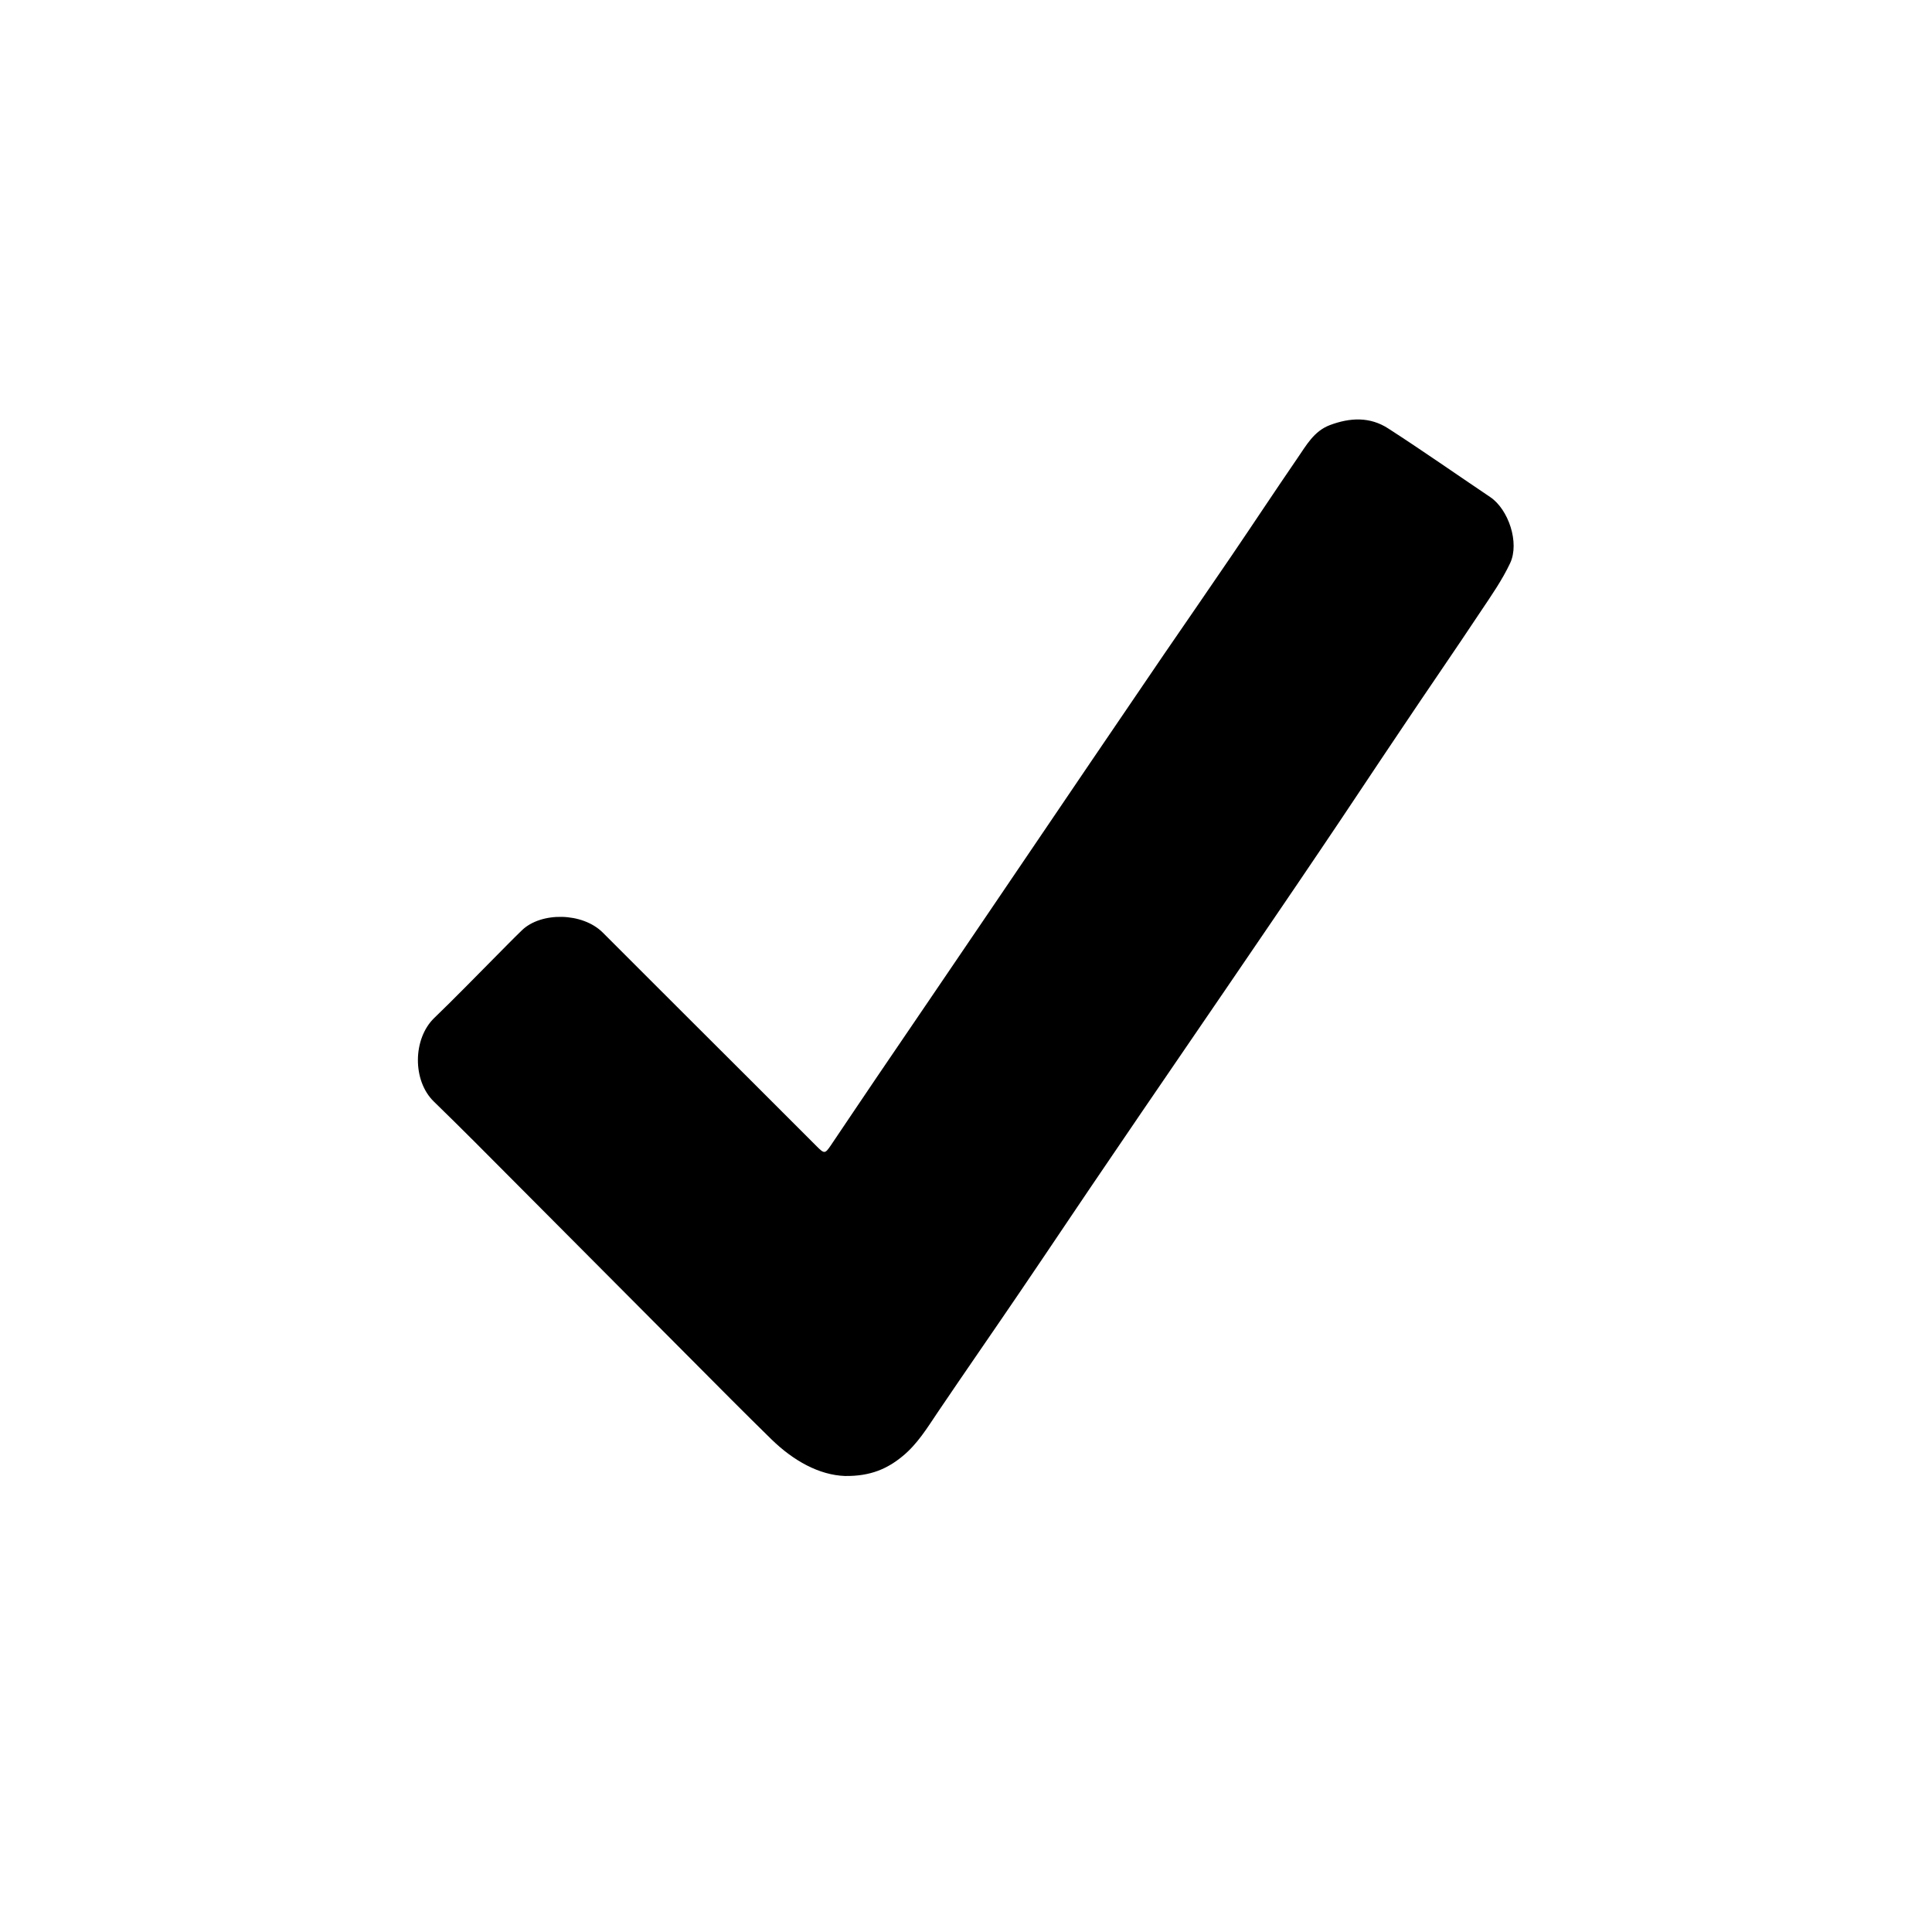
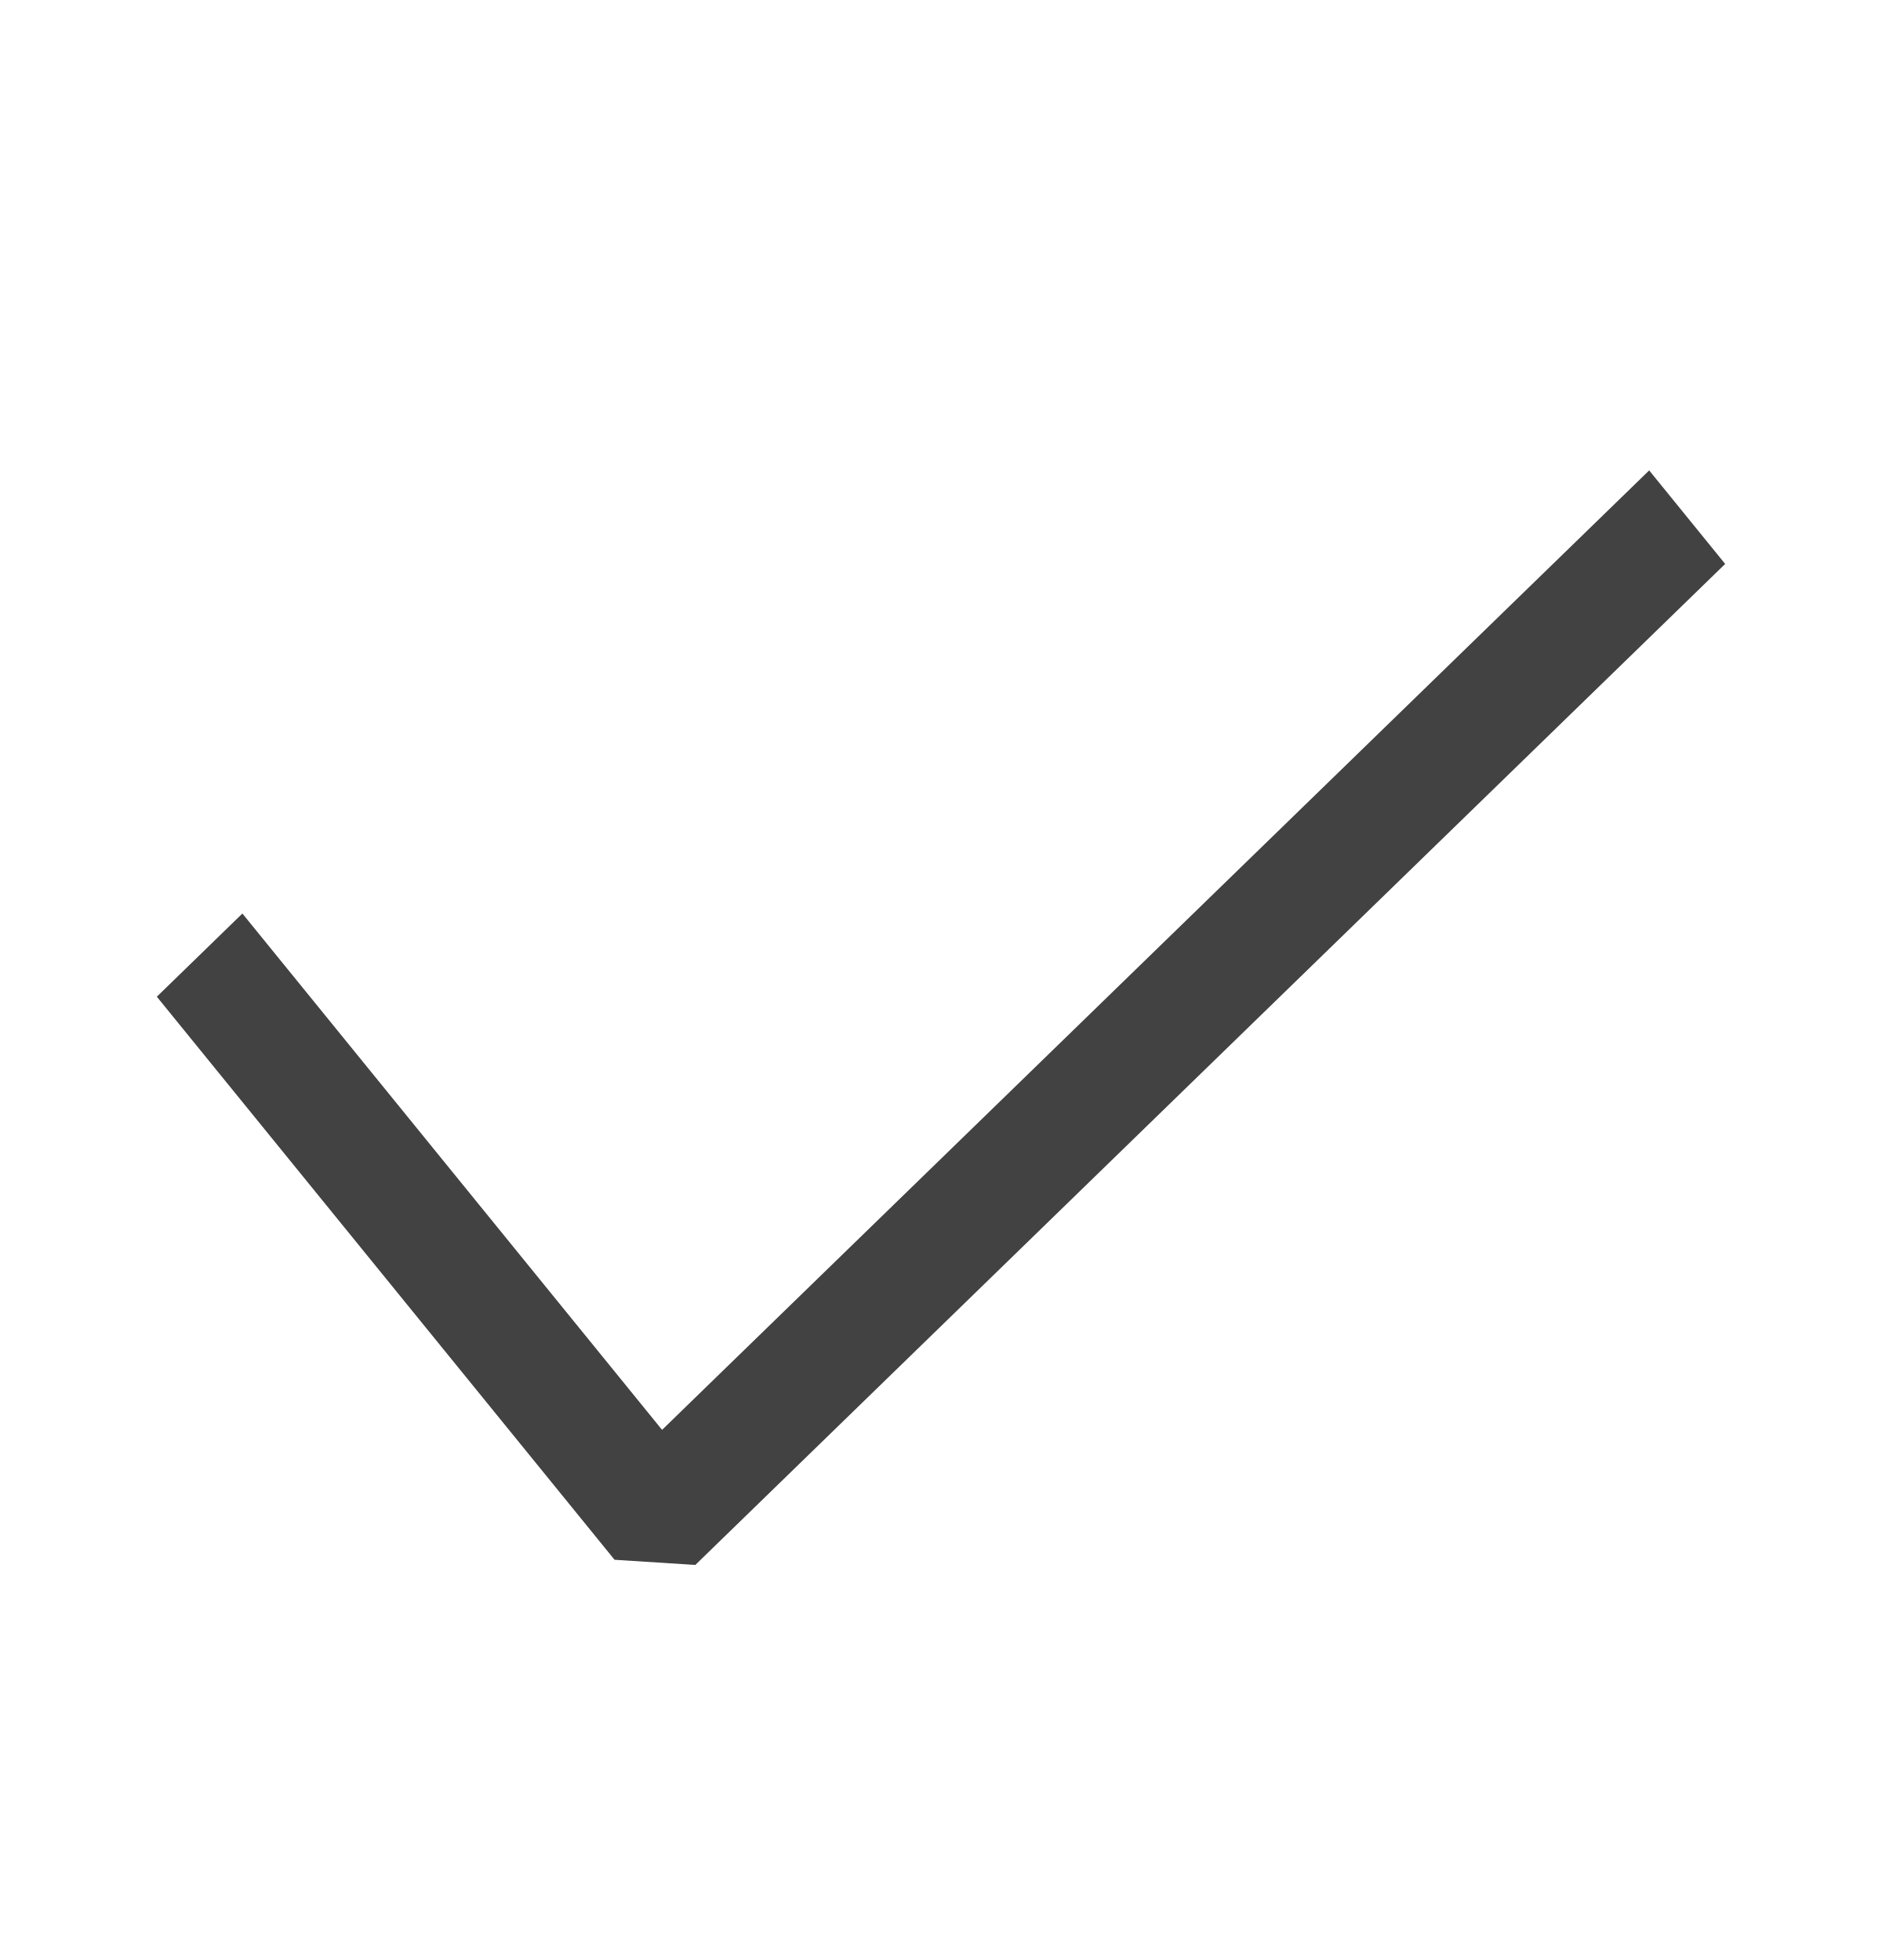
- <svg xmlns="http://www.w3.org/2000/svg" enable-background="new 0 0 1024 1024" viewBox="0 0 1024 1024">
-   <path d="m447.8 782.3c-13.6-.5-27.2-8-38.9-19.4-14.3-14-28.4-28.2-42.5-42.4-31.2-31.3-62.4-62.7-93.6-94-14.2-14.3-28.4-28.6-42.8-42.6-11.5-11.1-11.2-33.3.1-44.3 10.9-10.5 21.5-21.4 32.2-32.2 4.8-4.8 9.5-9.7 14.4-14.4 10.1-9.7 32-9.5 42.8 1.3 26.1 26.2 52.4 52.3 78.5 78.4l34.9 34.9c4 4 4.4 4 7.5-.6 8-11.8 15.9-23.7 24-35.6 19.7-29 39.5-58 59.2-87.1 18.1-26.7 36.2-53.4 54.3-80.1 13-19.1 25.9-38.1 38.9-57.2 12-17.5 24.1-35 36-52.5 11.7-17.2 23.1-34.5 34.9-51.7 4.7-6.8 8.7-14.3 17.2-17.5 10.7-4 21.2-4.5 30.9 1.8 18.3 11.8 36.1 24.3 54.1 36.4 9.6 6.5 15.6 24.1 10.5 35-4.2 8.9-9.9 17.1-15.4 25.3-14 21.1-28.4 41.9-42.5 63-14.5 21.5-28.7 43.1-43.2 64.5-15.9 23.6-32 47.1-48 70.6-20.5 30.1-41.1 60-61.5 90.1-16.6 24.3-32.9 48.8-49.5 73.2-14.4 21.2-29 42.2-43.4 63.5-5.5 8.2-10.7 16.7-18.5 23.1-7.9 6.5-16.8 10.7-30.6 10.5z" />
+ <svg xmlns="http://www.w3.org/2000/svg" width="24" height="25" viewBox="0 0 24 25" fill="none">
+   <path fill-rule="evenodd" clip-rule="evenodd" d="M22 7.193L8.867 19.961L7.837 19.895L2 12.713L3.091 11.652L8.443 18.238L21.031 6L22 7.193Z" fill="#424242" />
</svg>
